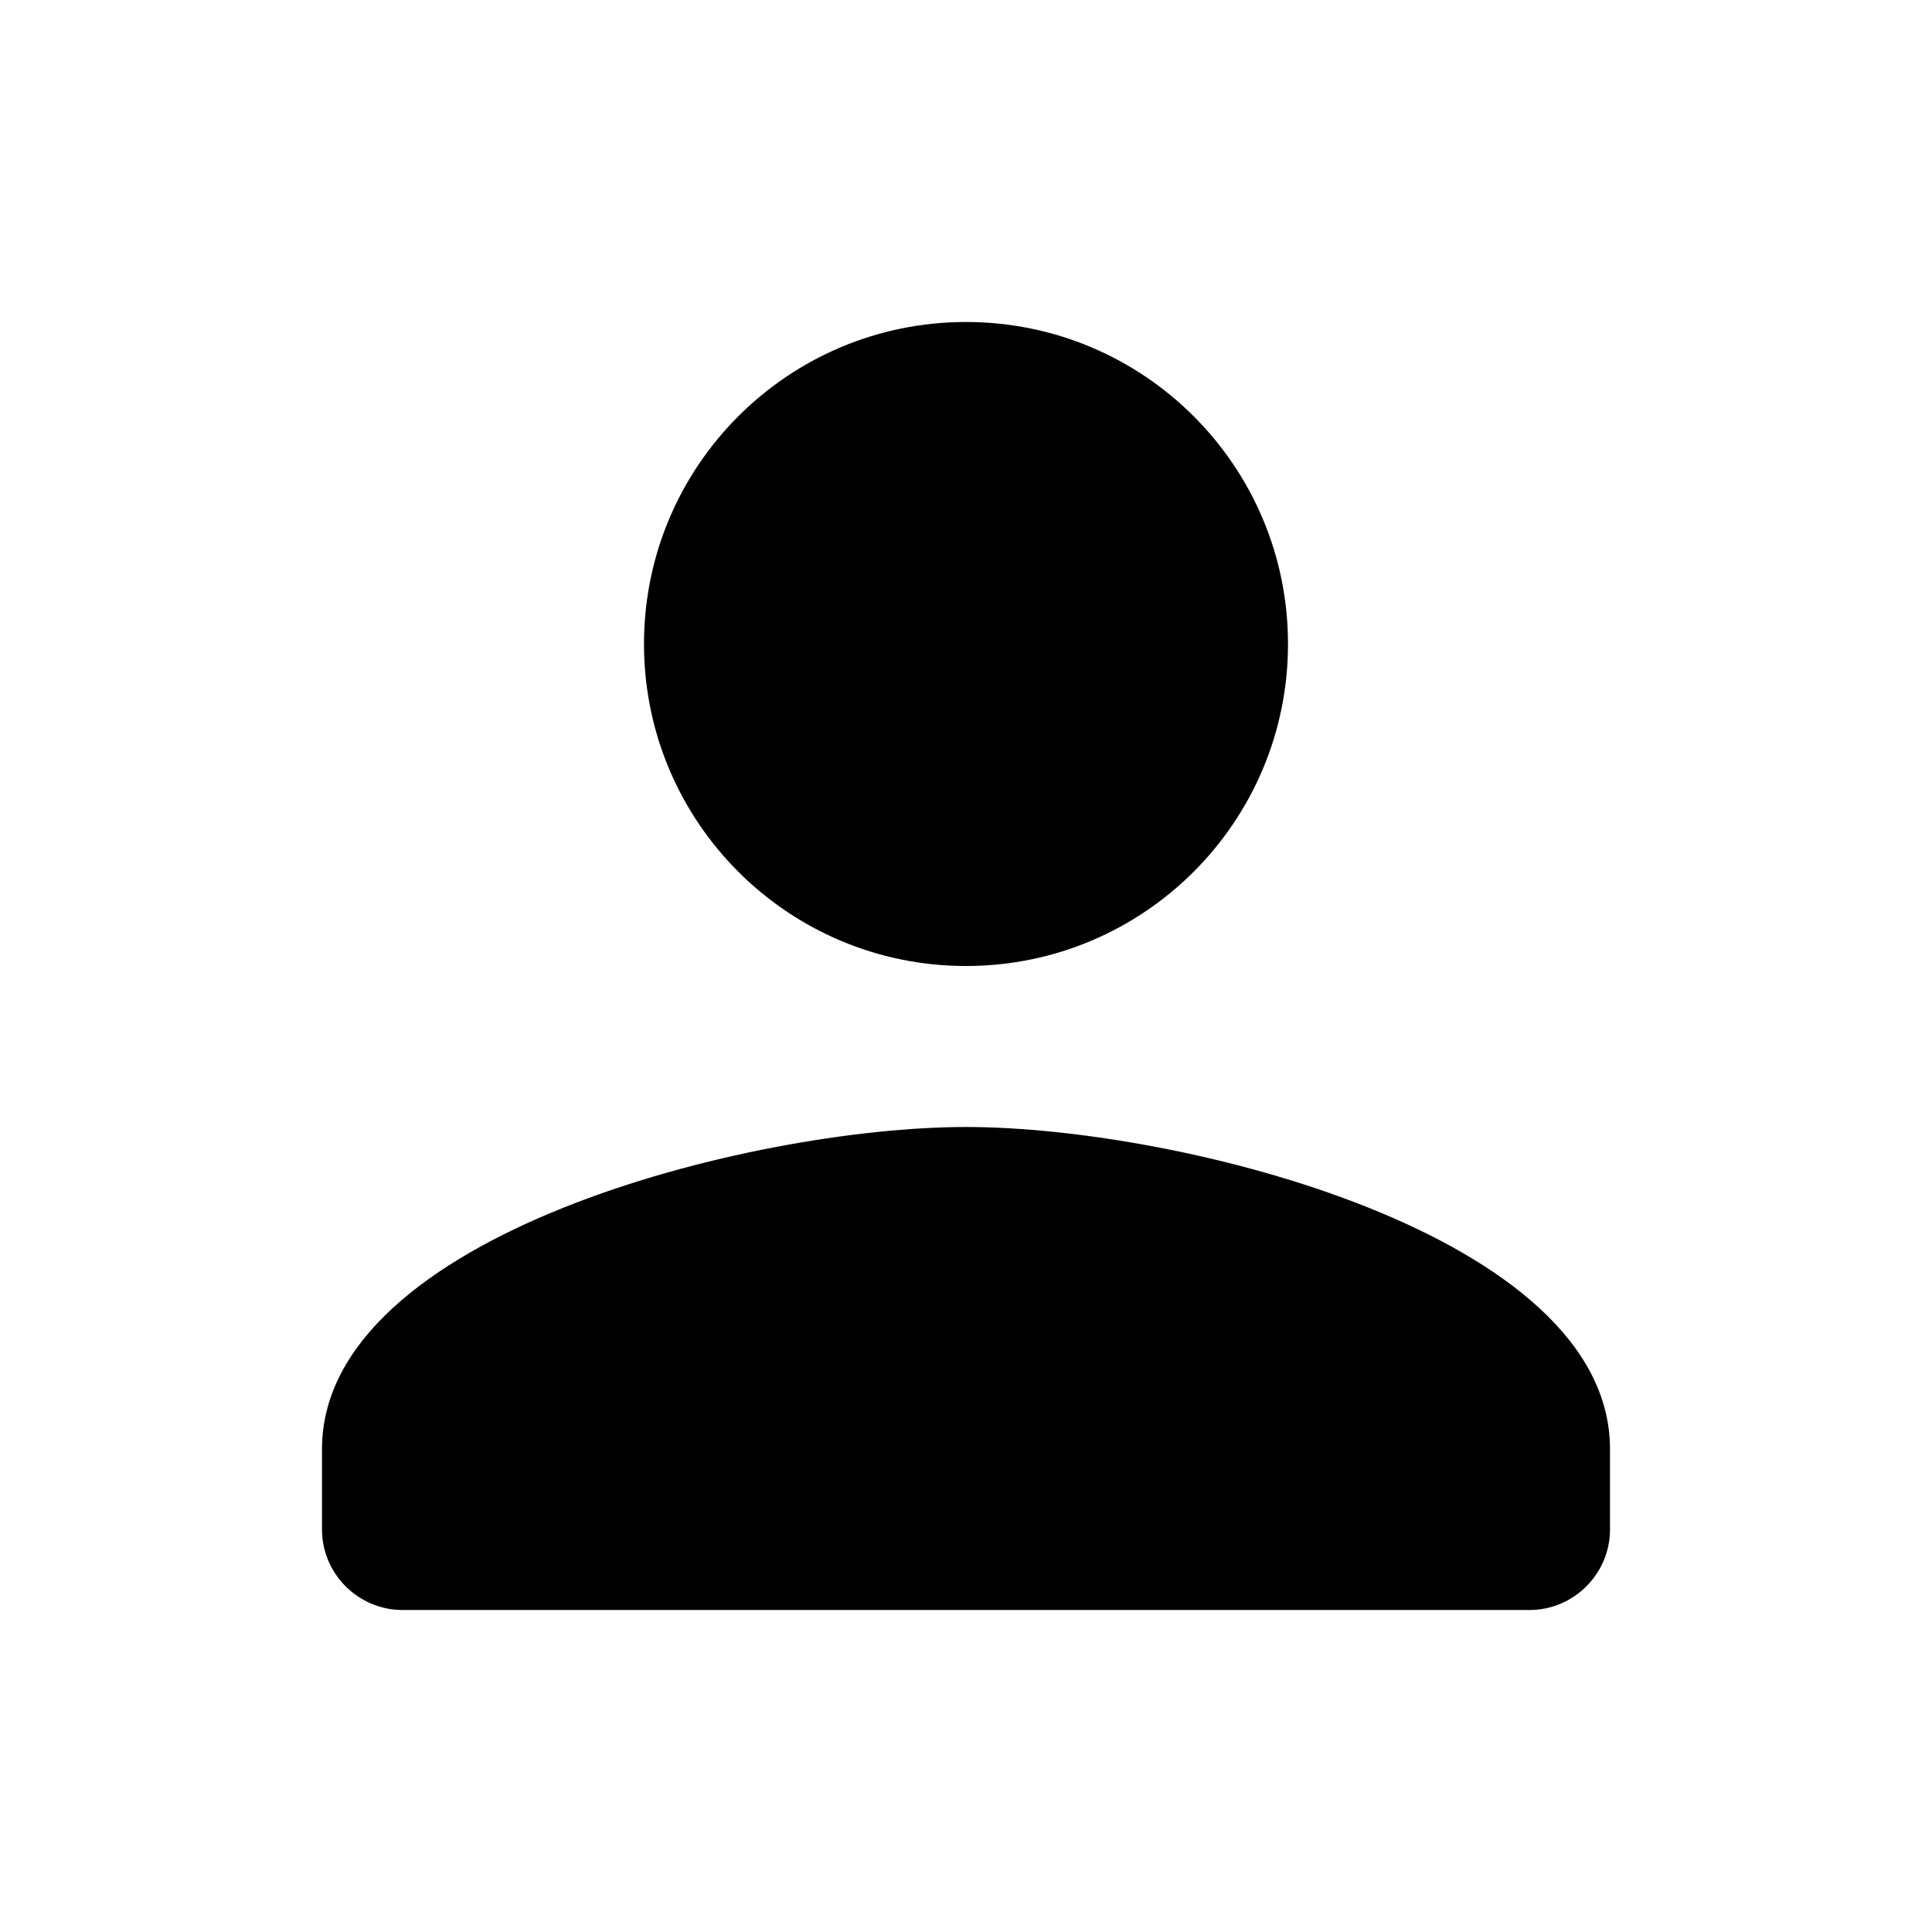
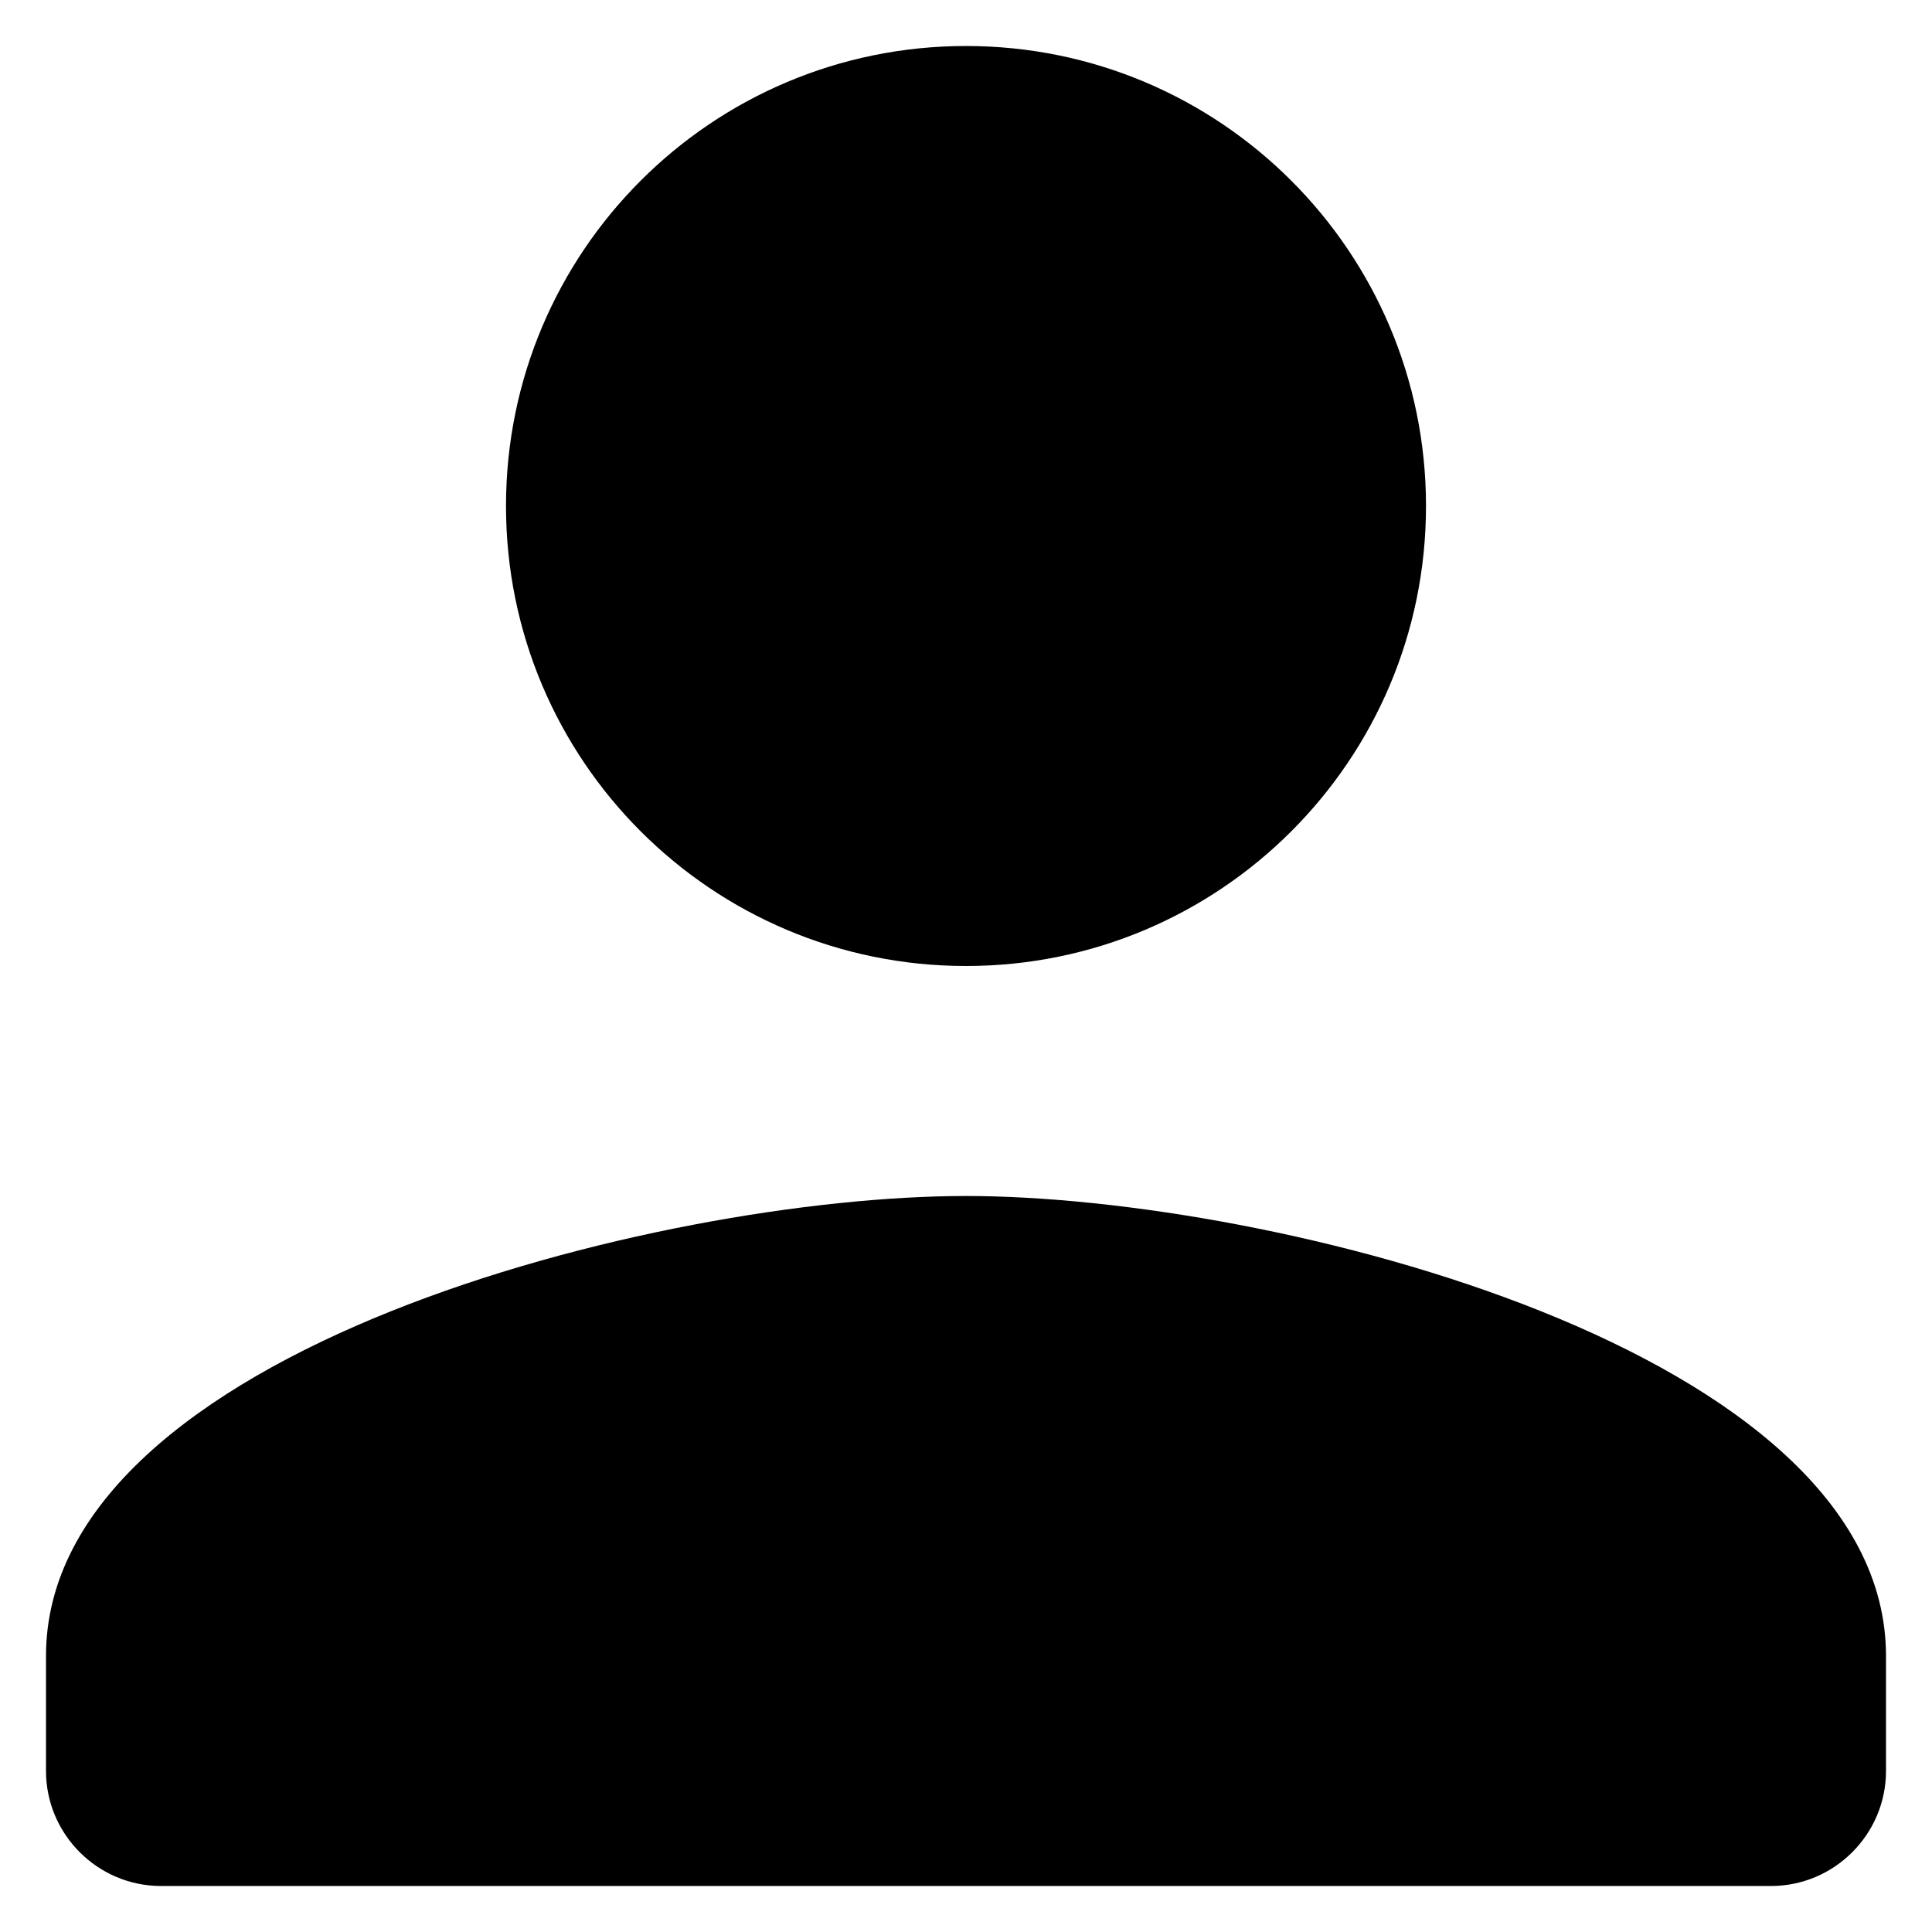
- <svg xmlns="http://www.w3.org/2000/svg" height="24" width="24">
-   <path d="M0 0h24v24H0V0z" fill="none" />
-   <path d="M12 12c2.21 0 4-1.79 4-4s-1.79-4-4-4-4 1.79-4 4 1.79 4 4 4zm0 2c-2.67 0-8 1.34-8 4v1c0 .55.45 1 1 1h14c.55 0 1-.45 1-1v-1c0-2.66-5.33-4-8-4z" />
+ <svg xmlns="http://www.w3.org/2000/svg" width="20" height="20" viewBox="0 0 21 20" fill="currentColor">
+   <path d="M10.5 10C13.262 10 15.5 7.763 15.5 5C15.5 2.237 13.262 0 10.5 0C7.737 0 5.5 2.237 5.5 5C5.5 7.763 7.737 10 10.5 10ZM10.5 12.5C7.162 12.5 0.5 14.175 0.5 17.5V18.75C0.5 19.438 1.062 20 1.75 20H19.25C19.938 20 20.5 19.438 20.5 18.75V17.5C20.5 14.175 13.838 12.5 10.5 12.5Z" />
</svg>
